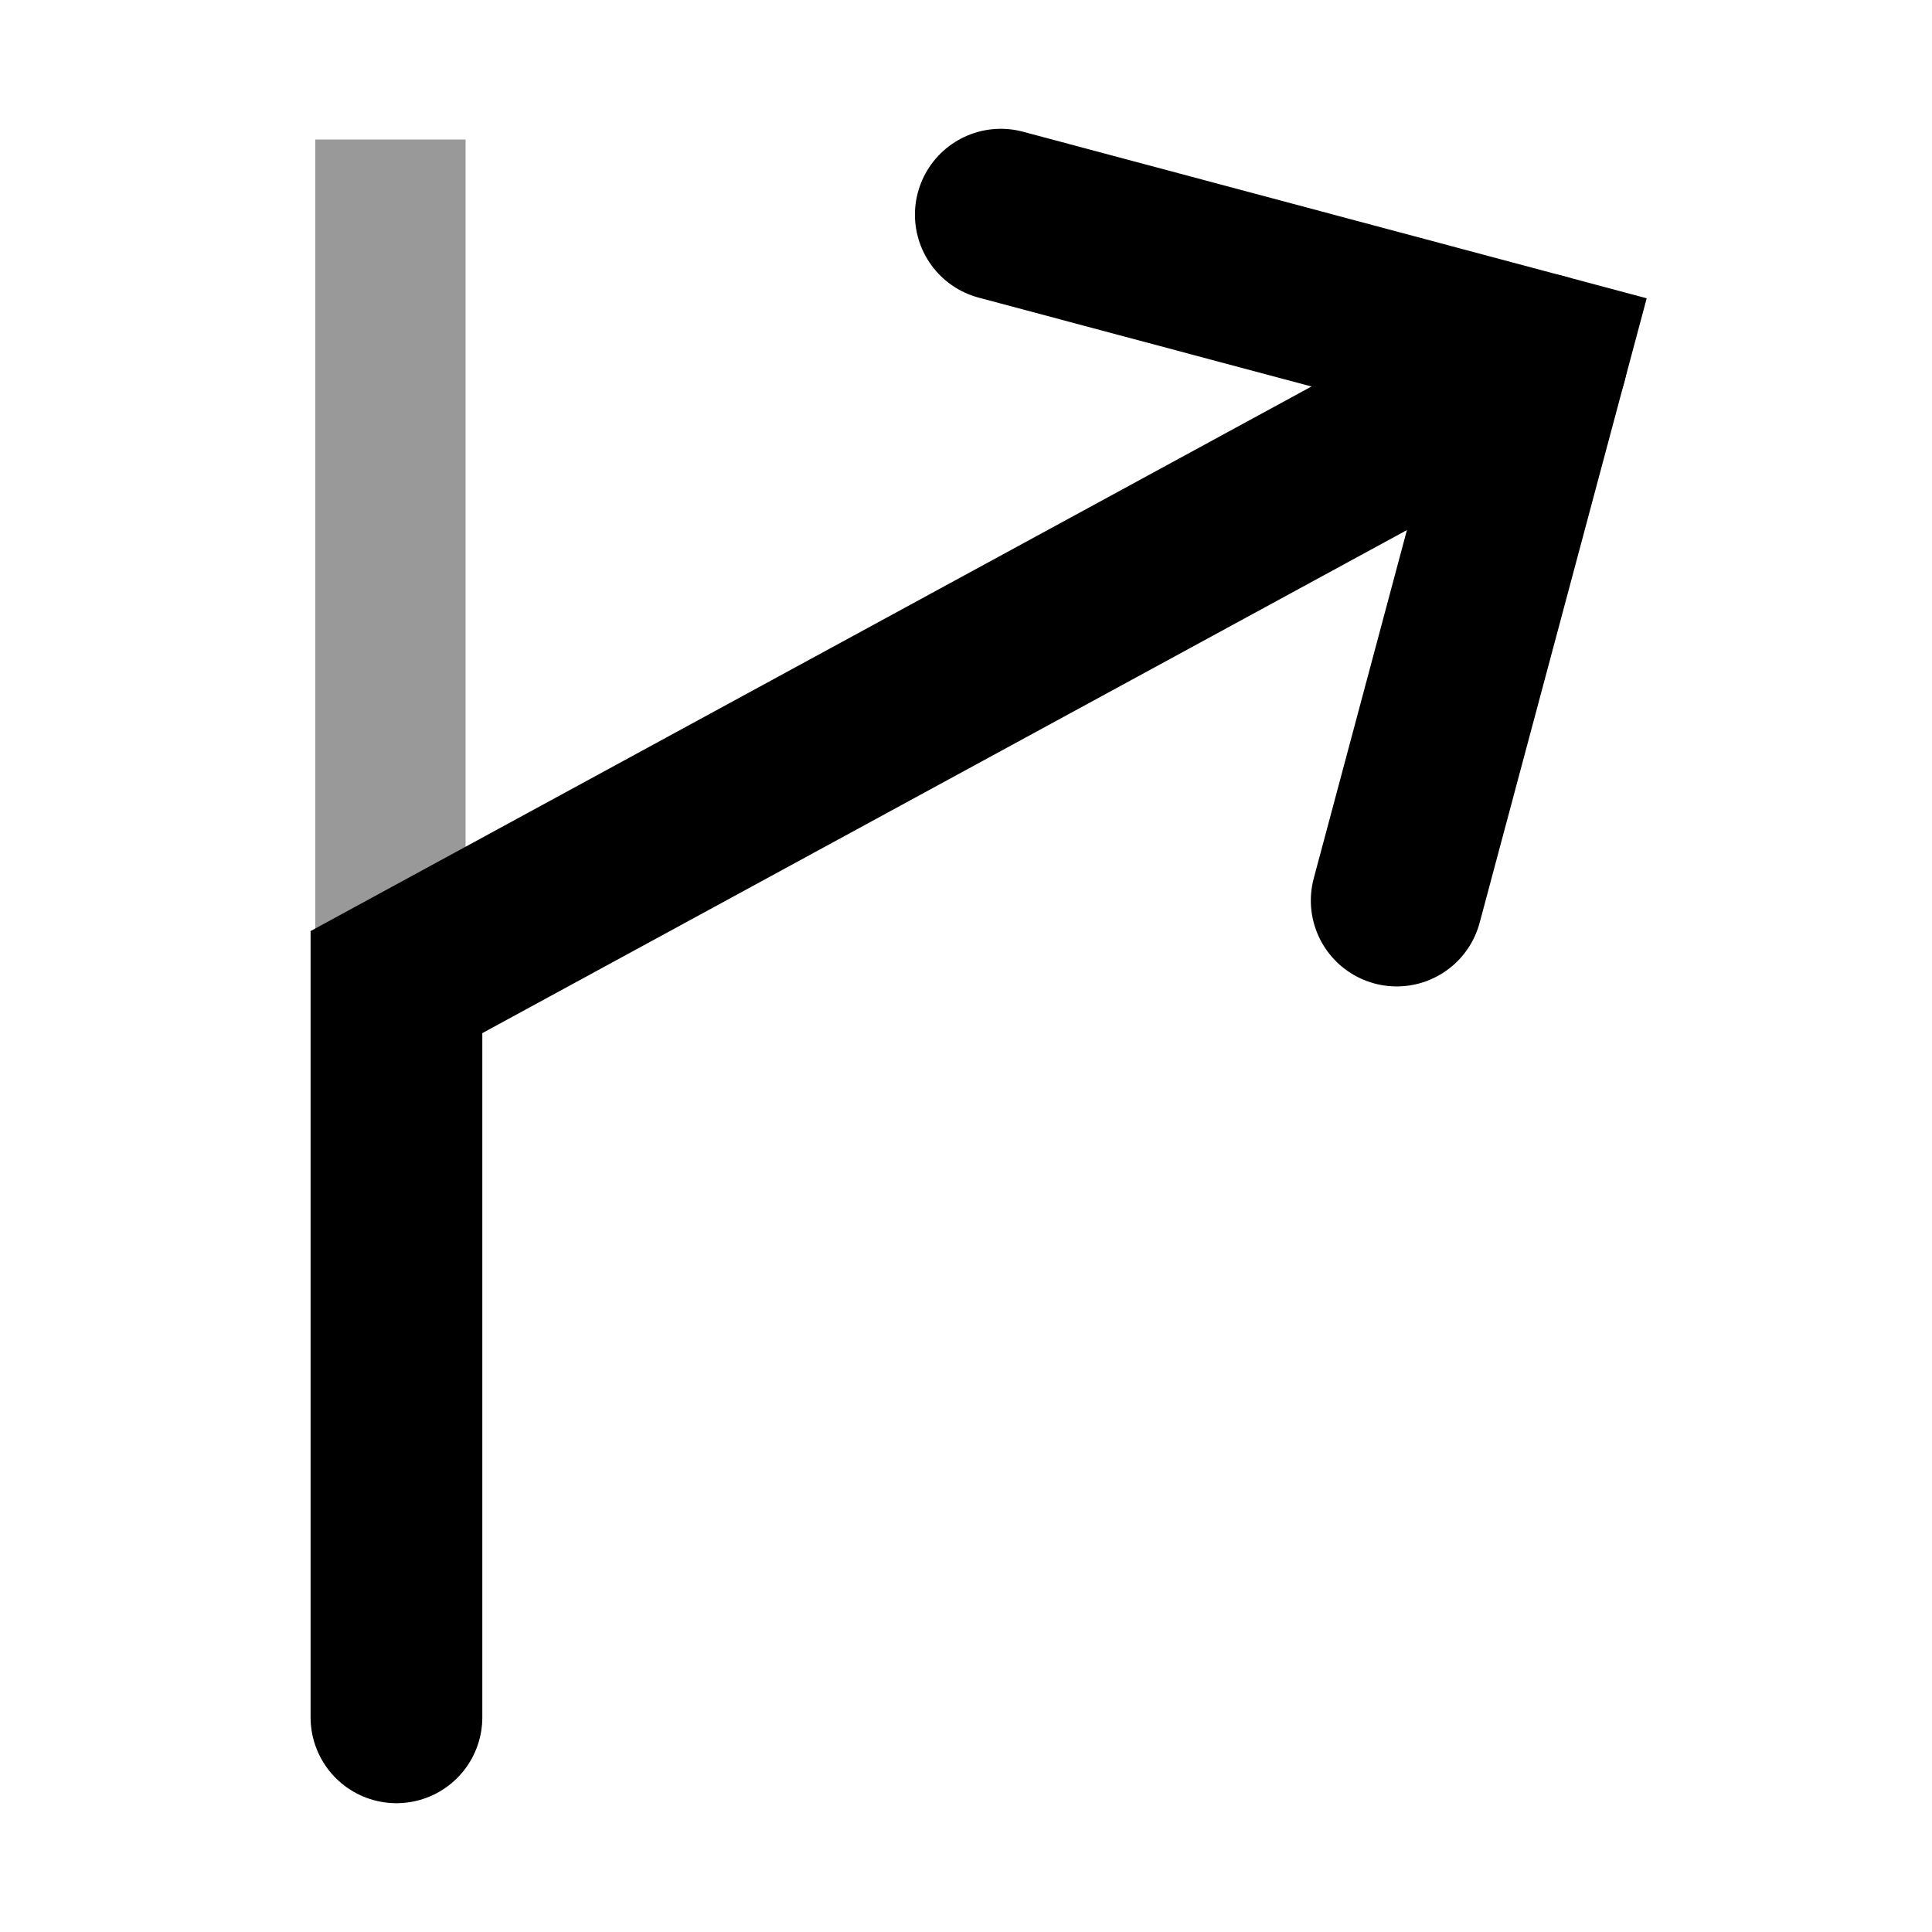
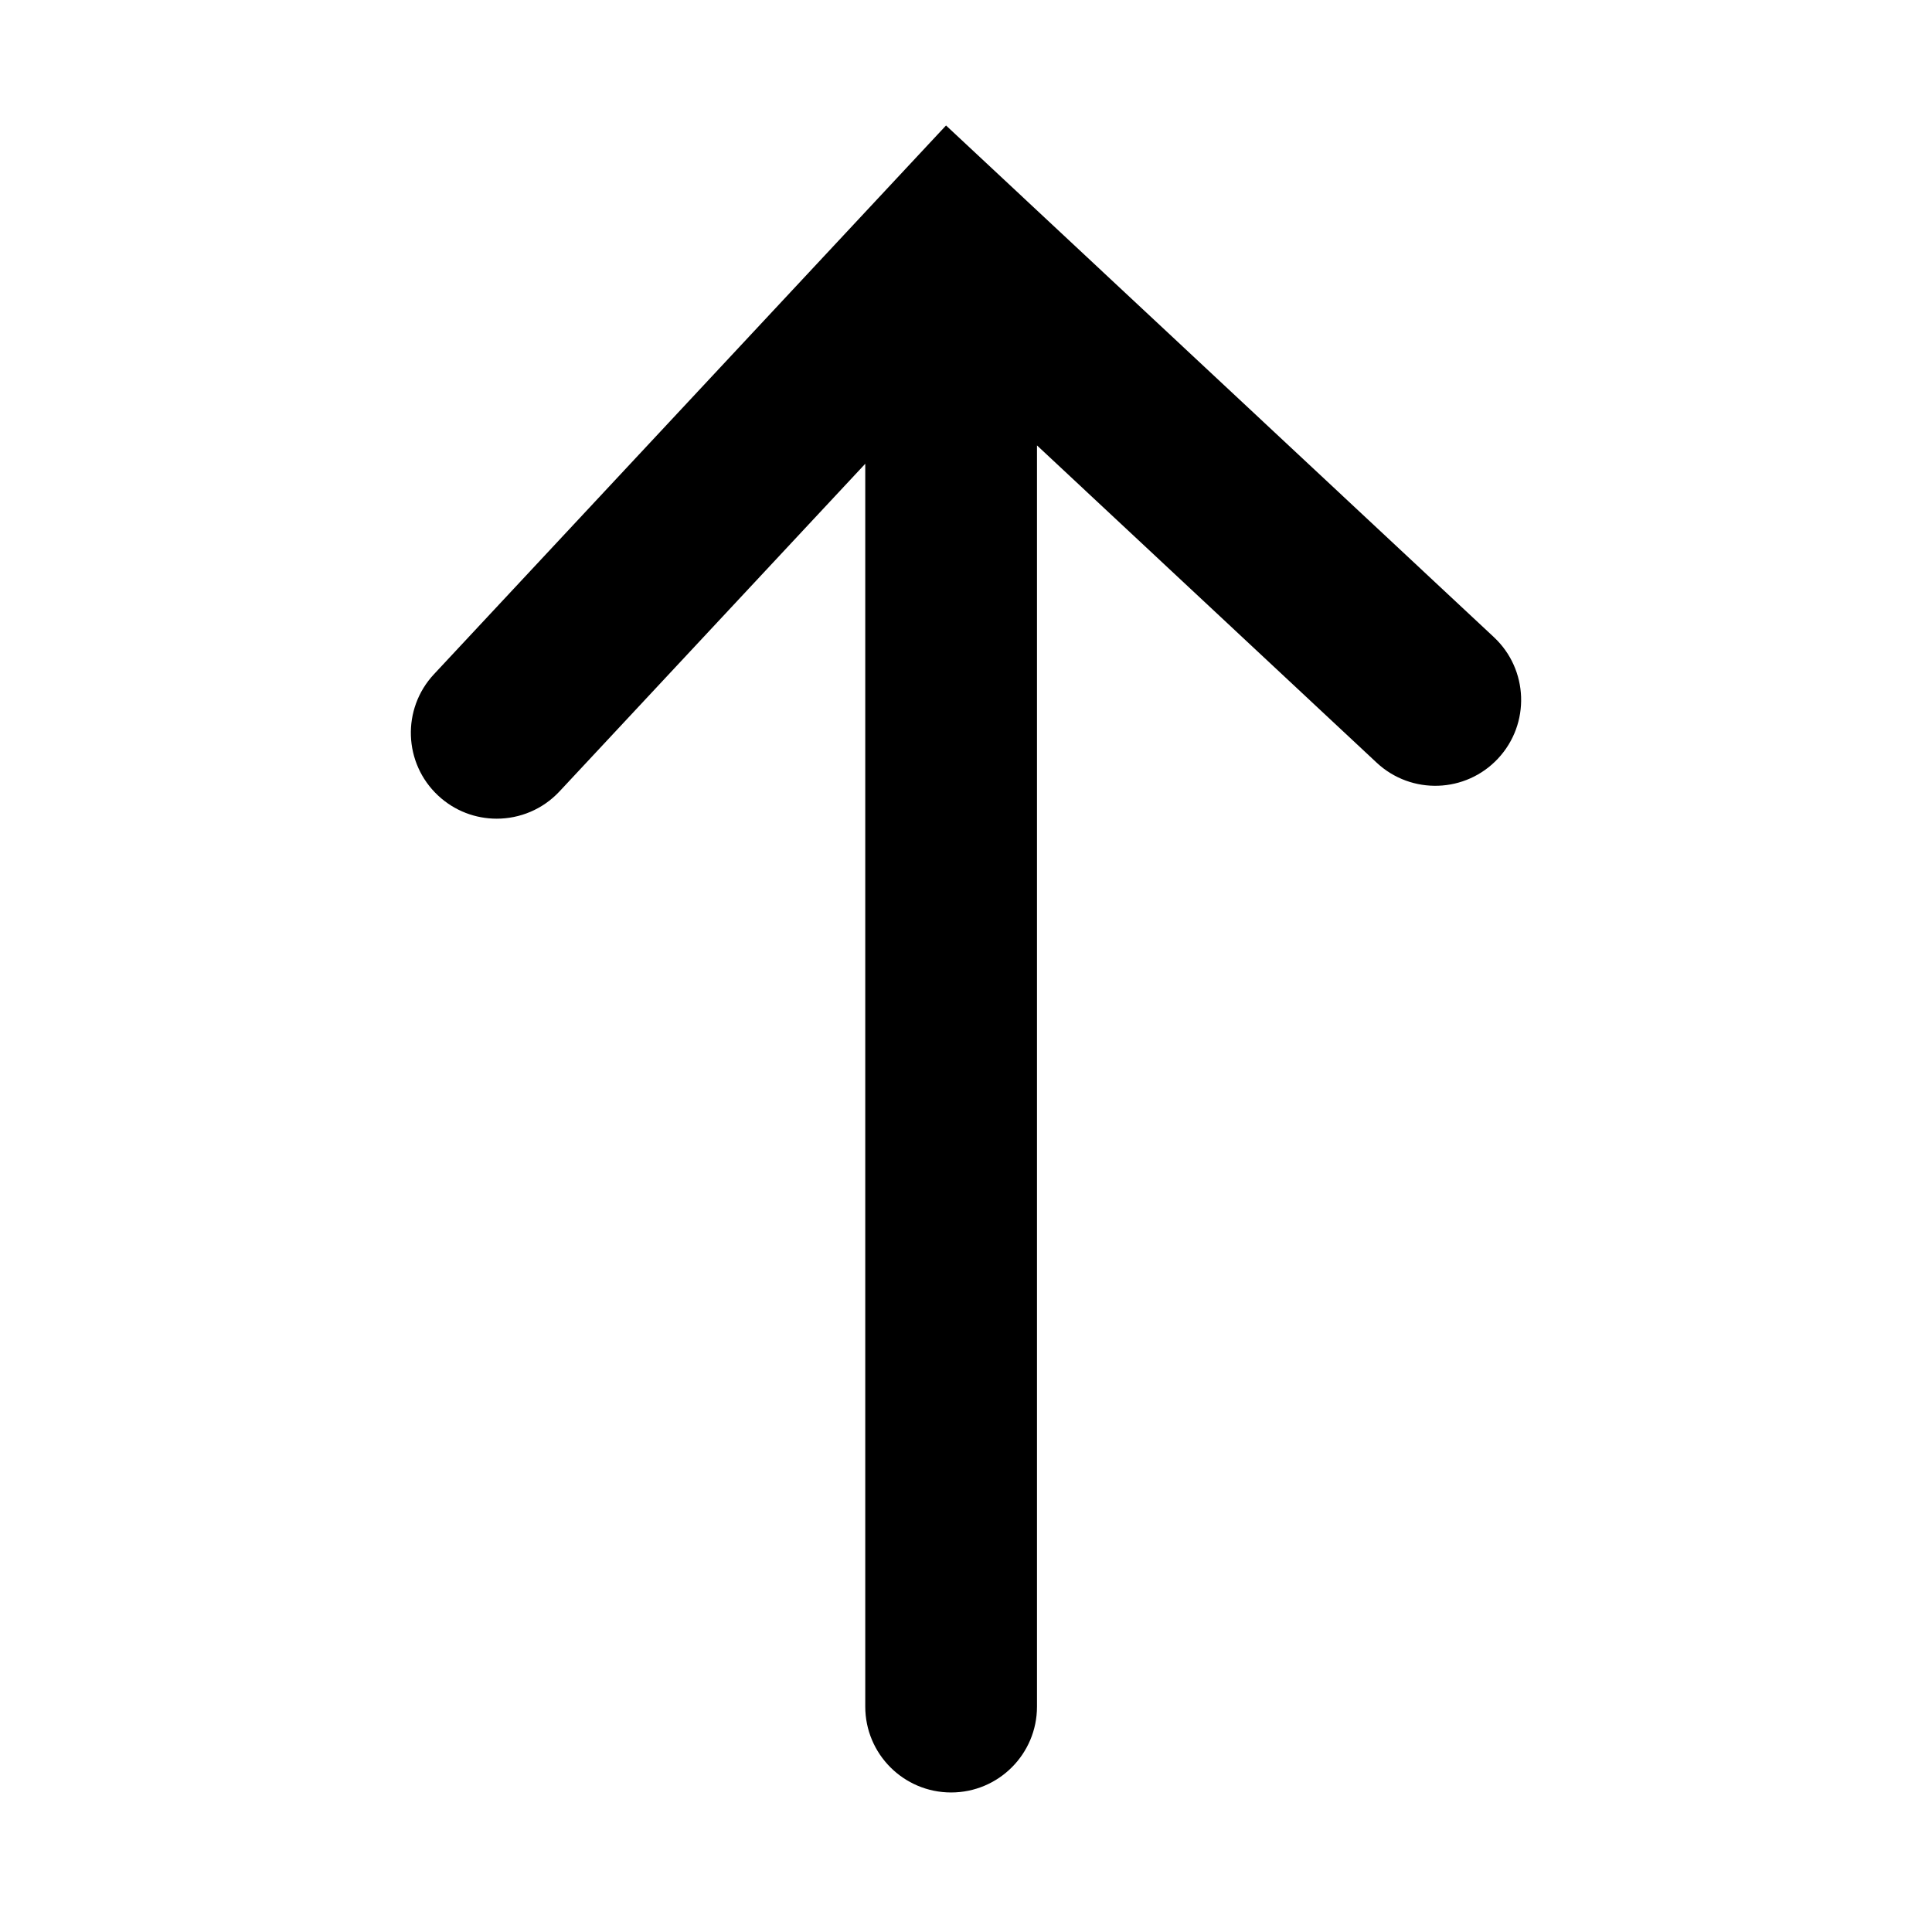
<svg xmlns="http://www.w3.org/2000/svg" version="1.1" id="Layer_1" x="0px" y="0px" width="180px" height="180px" viewBox="0 0 180 180" enable-background="new 0 0 180 180" xml:space="preserve">
-   <g>
-     <g>
-       <path opacity="0.4" fill="none" stroke="#000000" stroke-width="14" stroke-linecap="square" stroke-miterlimit="10" d="    M36.377,20v127" />
-     </g>
-     <g>
-       <path fill="none" stroke="#000000" stroke-width="16" stroke-linecap="round" stroke-miterlimit="10" d="M93.243,20l50.38,13.455    l-13.496,50.447" />
-       <path fill="none" stroke="#000000" stroke-width="16" stroke-linecap="round" stroke-miterlimit="10" d="M143.623,33.455    L36.936,91.5V160" />
-     </g>
-   </g>
+   <path d="M139.183,59.363L88.14,11.69L40.43,62.817c-3.015,3.23-2.84,8.293,0.391,11.307c1.542,1.439,3.501,2.151,5.456,2.151  c2.141,0,4.275-0.854,5.851-2.542l28.486-30.525V159c0,4.418,3.582,8,8,8s8-3.582,8-8V41.498l31.647,29.559  c3.231,3.016,8.292,2.843,11.308-0.386C142.584,67.441,142.411,62.379,139.183,59.363z" />
</svg>
